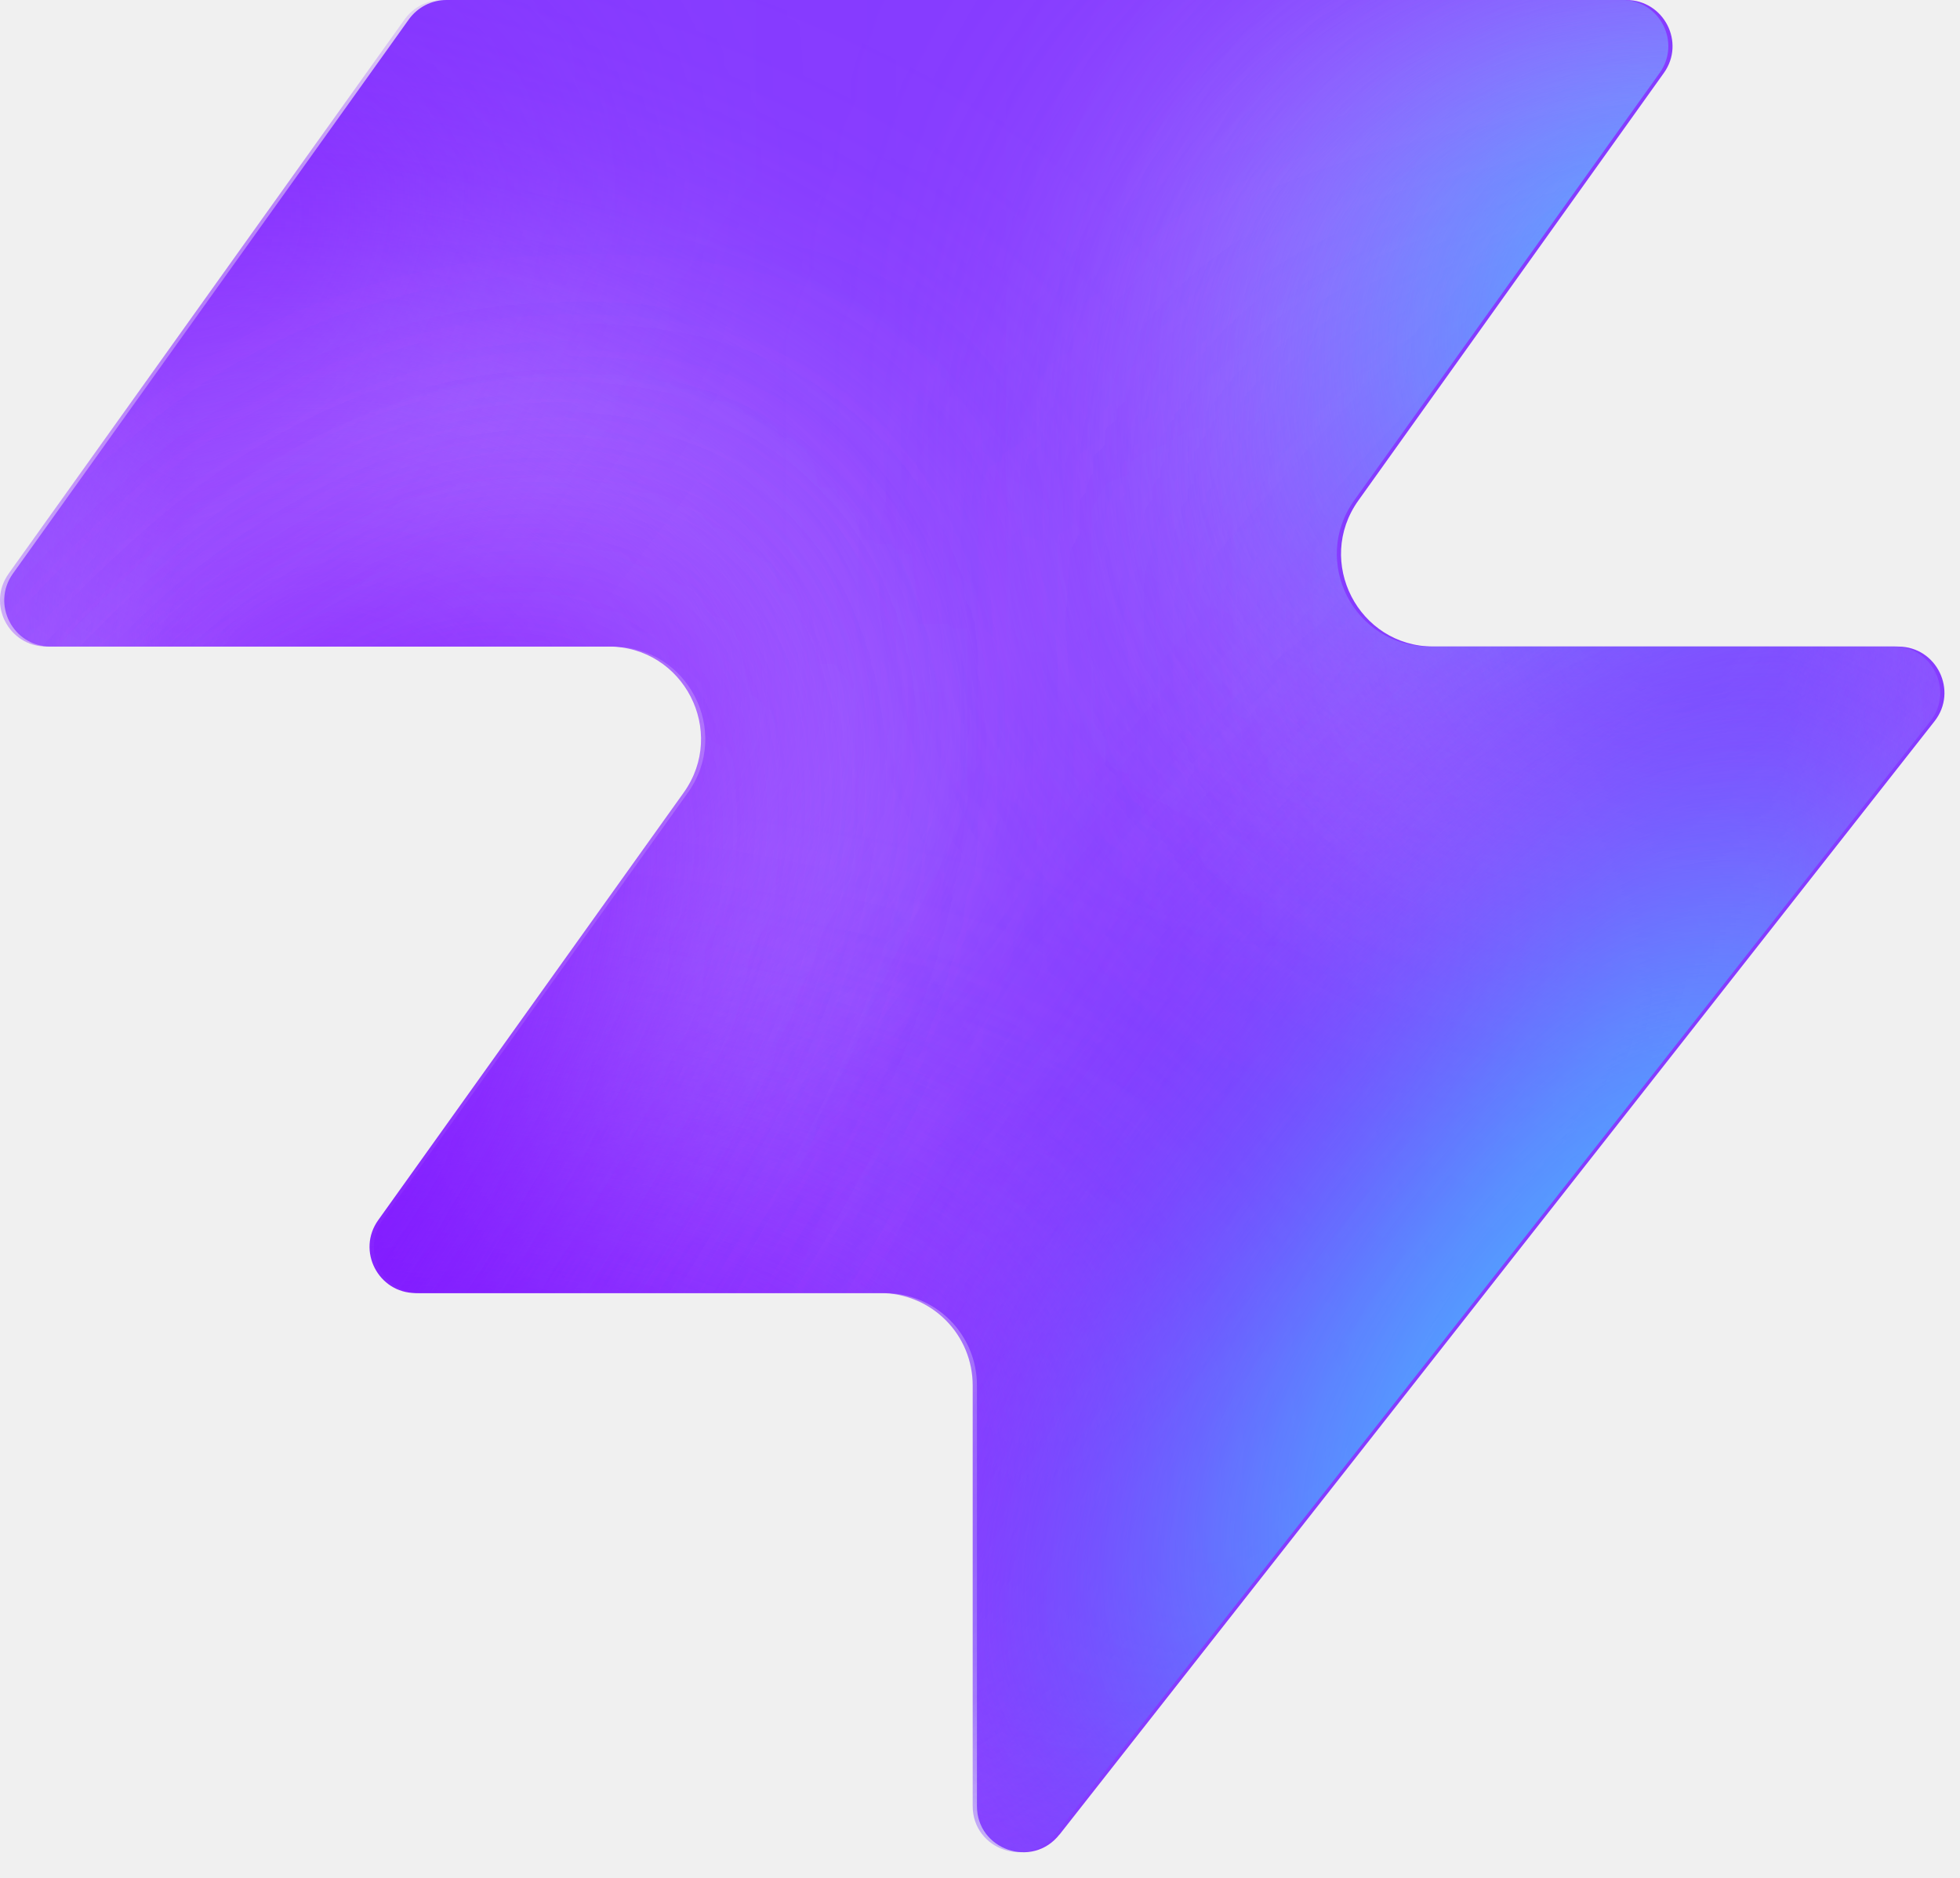
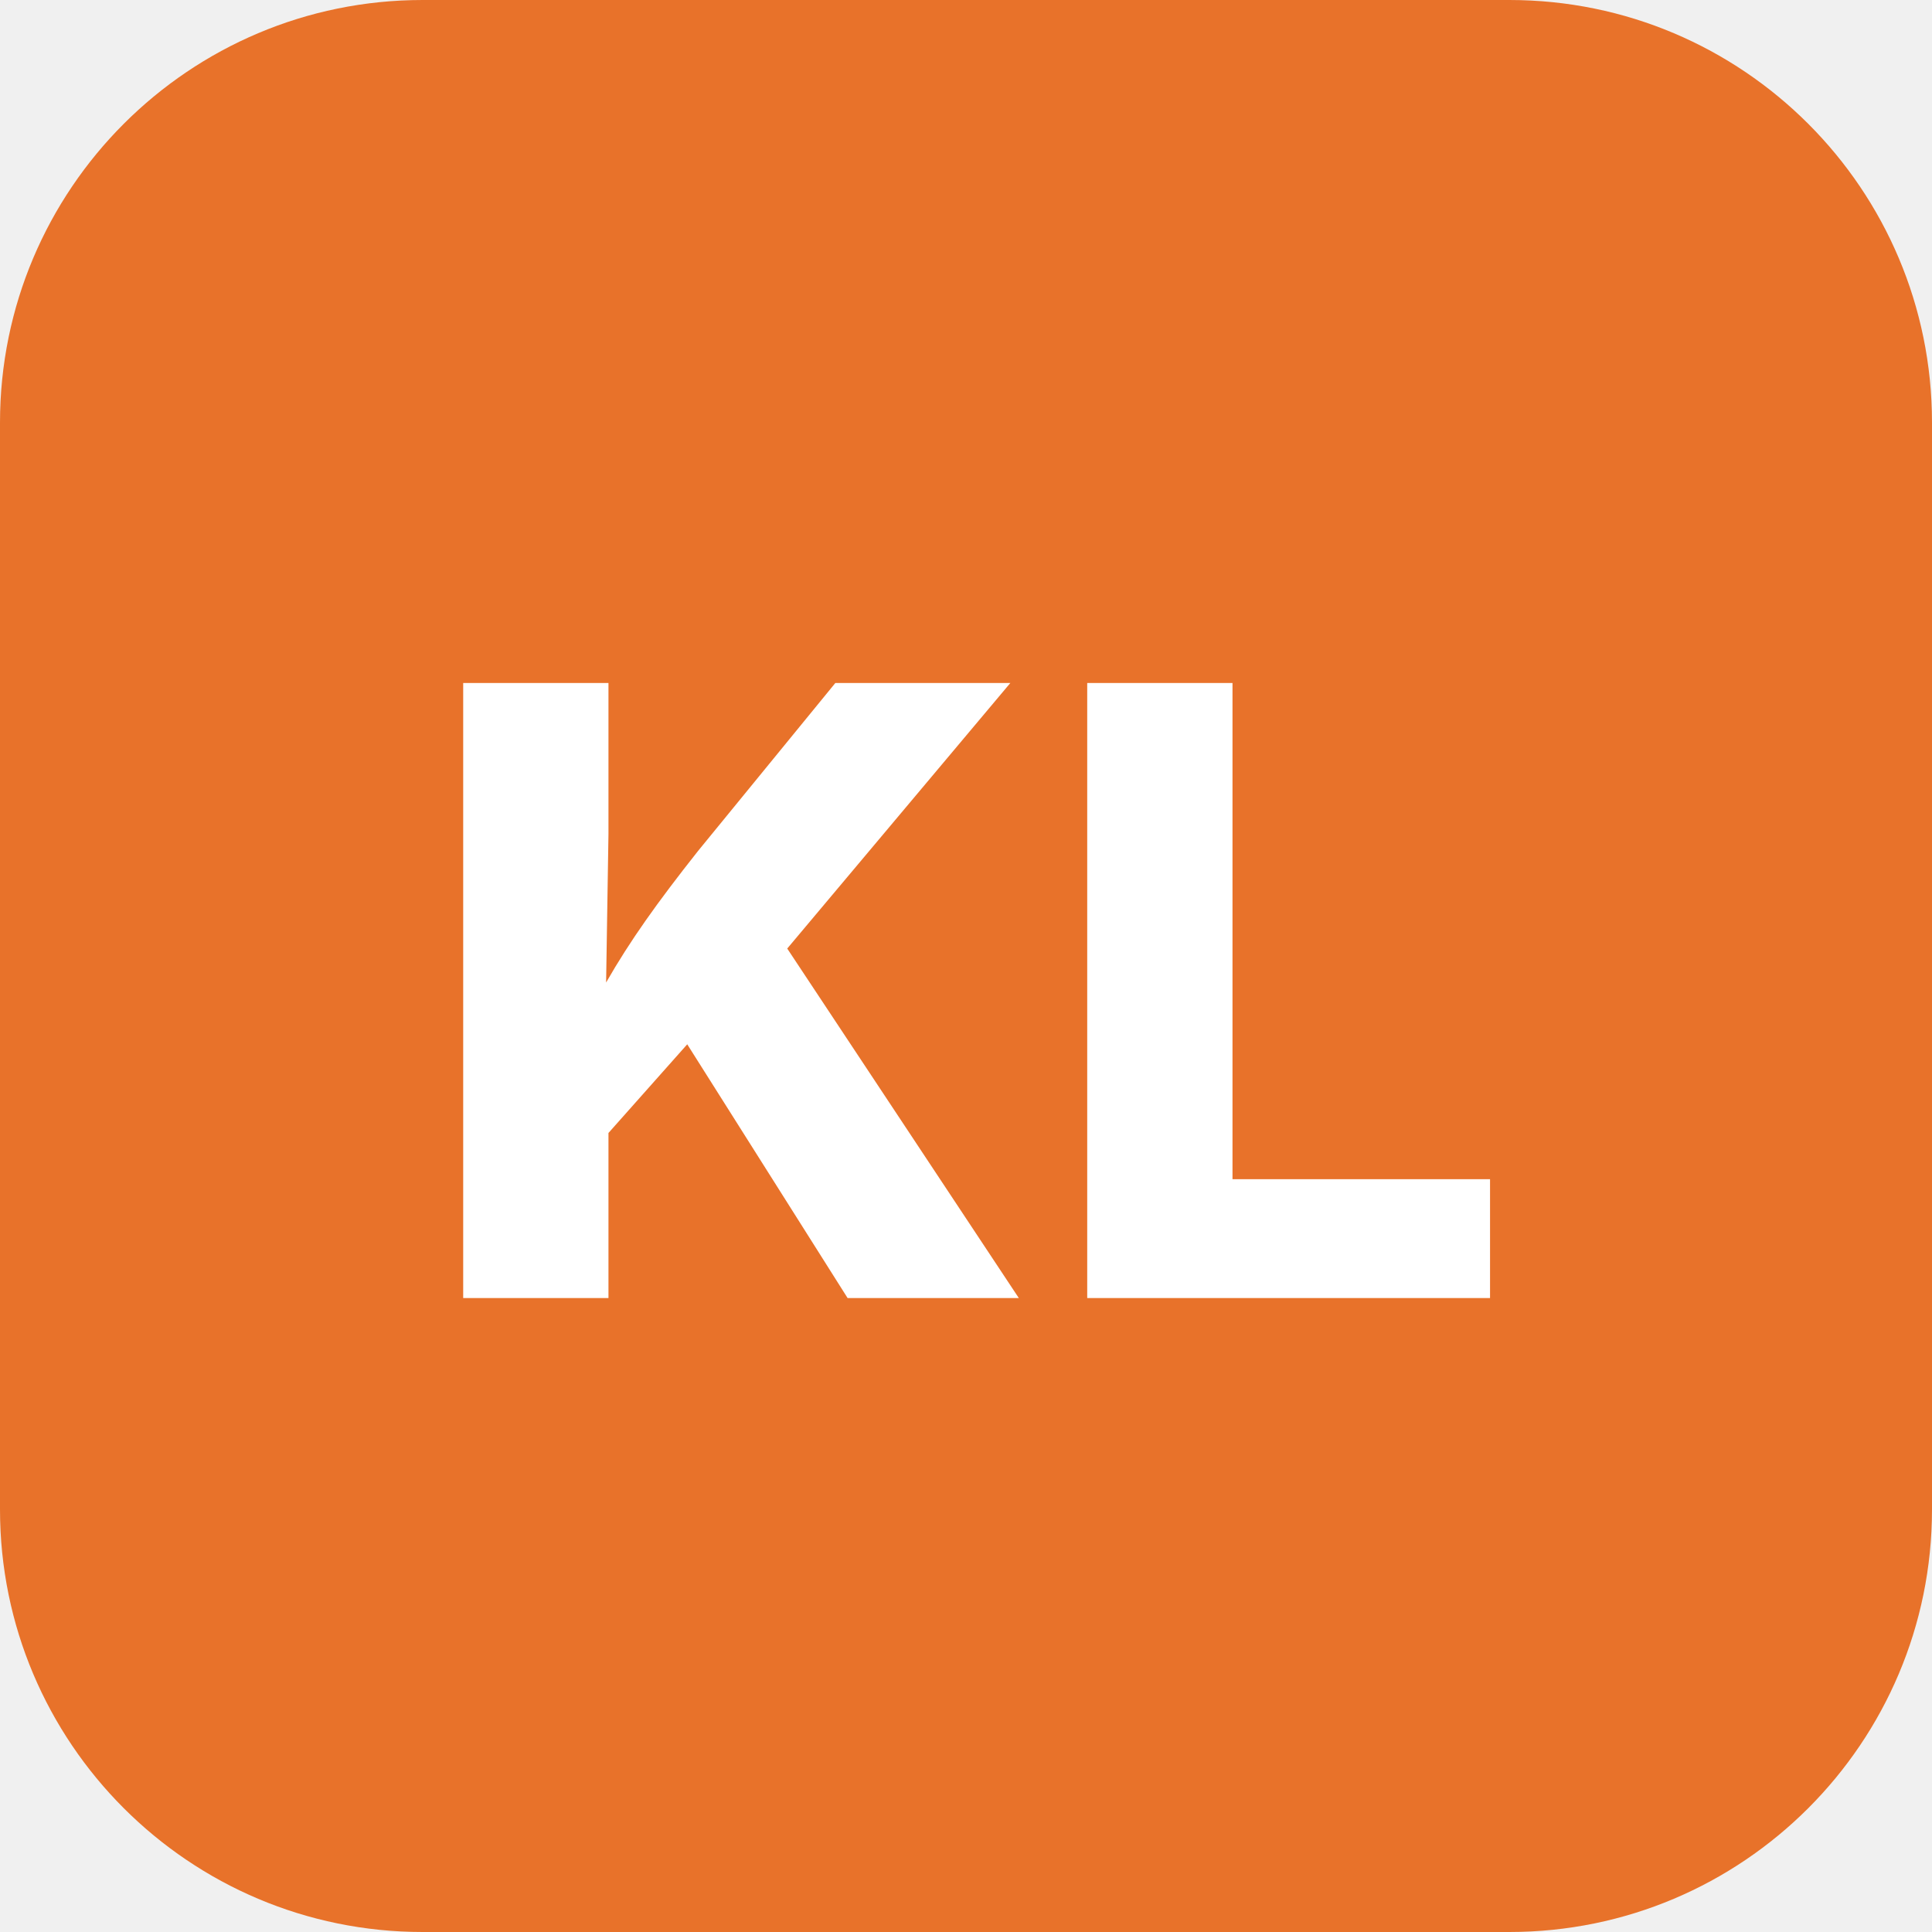
- <svg xmlns="http://www.w3.org/2000/svg" width="48" height="46" fill="none" viewBox="0 0 48 46">
-   <path fill="#863bff" d="M25.946 44.938c-.664.845-2.021.375-2.021-.698V33.937a2.26 2.26 0 0 0-2.262-2.262H10.287c-.92 0-1.456-1.04-.92-1.788l7.48-10.471c1.07-1.497 0-3.578-1.842-3.578H1.237c-.92 0-1.456-1.04-.92-1.788L10.013.474c.214-.297.556-.474.92-.474h28.894c.92 0 1.456 1.04.92 1.788l-7.48 10.471c-1.07 1.498 0 3.579 1.842 3.579h11.377c.943 0 1.473 1.088.89 1.83L25.947 44.94z" style="fill:#863bff;fill:color(display-p3 .525 .23 1);fill-opacity:1" />
-   <mask id="a" width="48" height="46" x="0" y="0" maskUnits="userSpaceOnUse" style="mask-type:alpha">
-     <path fill="#000" d="M25.842 44.938c-.664.844-2.021.375-2.021-.698V33.937a2.26 2.26 0 0 0-2.262-2.262H10.183c-.92 0-1.456-1.04-.92-1.788l7.48-10.471c1.07-1.498 0-3.579-1.842-3.579H1.133c-.92 0-1.456-1.04-.92-1.787L9.91.473c.214-.297.556-.474.92-.474h28.894c.92 0 1.456 1.04.92 1.788l-7.48 10.471c-1.07 1.498 0 3.578 1.842 3.578h11.377c.943 0 1.473 1.088.89 1.832L25.843 44.94z" style="fill:#000;fill-opacity:1" />
-   </mask>
-   <g mask="url(#a)">
-     <g filter="url(#b)">
-       <ellipse cx="5.508" cy="14.704" fill="#ede6ff" rx="5.508" ry="14.704" style="fill:#ede6ff;fill:color(display-p3 .927 .903 1);fill-opacity:1" transform="matrix(.00324 1 1 -.00324 -4.47 31.516)" />
-     </g>
-     <g filter="url(#c)">
-       <ellipse cx="10.399" cy="29.851" fill="#ede6ff" rx="10.399" ry="29.851" style="fill:#ede6ff;fill:color(display-p3 .927 .903 1);fill-opacity:1" transform="matrix(.00324 1 1 -.00324 -39.328 7.883)" />
-     </g>
-     <g filter="url(#d)">
-       <ellipse cx="5.508" cy="30.487" fill="#7e14ff" rx="5.508" ry="30.487" style="fill:#7e14ff;fill:color(display-p3 .492 .077 1);fill-opacity:1" transform="rotate(89.814 -25.913 -14.639)scale(1 -1)" />
-     </g>
-     <g filter="url(#e)">
-       <ellipse cx="5.508" cy="30.599" fill="#7e14ff" rx="5.508" ry="30.599" style="fill:#7e14ff;fill:color(display-p3 .492 .077 1);fill-opacity:1" transform="rotate(89.814 -32.644 -3.334)scale(1 -1)" />
-     </g>
-     <g filter="url(#f)">
-       <ellipse cx="5.508" cy="30.599" fill="#7e14ff" rx="5.508" ry="30.599" style="fill:#7e14ff;fill:color(display-p3 .492 .077 1);fill-opacity:1" transform="matrix(.00324 1 1 -.00324 -34.34 30.47)" />
-     </g>
-     <g filter="url(#g)">
-       <ellipse cx="14.072" cy="22.078" fill="#ede6ff" rx="14.072" ry="22.078" style="fill:#ede6ff;fill:color(display-p3 .927 .903 1);fill-opacity:1" transform="rotate(93.35 24.506 48.493)scale(-1 1)" />
-     </g>
-     <g filter="url(#h)">
-       <ellipse cx="3.47" cy="21.501" fill="#7e14ff" rx="3.47" ry="21.501" style="fill:#7e14ff;fill:color(display-p3 .492 .077 1);fill-opacity:1" transform="rotate(89.009 28.708 47.59)scale(-1 1)" />
-     </g>
-     <g filter="url(#i)">
-       <ellipse cx="3.47" cy="21.501" fill="#7e14ff" rx="3.47" ry="21.501" style="fill:#7e14ff;fill:color(display-p3 .492 .077 1);fill-opacity:1" transform="rotate(89.009 28.708 47.59)scale(-1 1)" />
-     </g>
-     <g filter="url(#j)">
-       <ellipse cx=".387" cy="8.972" fill="#7e14ff" rx="4.407" ry="29.108" style="fill:#7e14ff;fill:color(display-p3 .492 .077 1);fill-opacity:1" transform="rotate(39.51 .387 8.972)" />
-     </g>
-     <g filter="url(#k)">
-       <ellipse cx="47.523" cy="-6.092" fill="#7e14ff" rx="4.407" ry="29.108" style="fill:#7e14ff;fill:color(display-p3 .492 .077 1);fill-opacity:1" transform="rotate(37.892 47.523 -6.092)" />
-     </g>
-     <g filter="url(#l)">
-       <ellipse cx="41.412" cy="6.333" fill="#47bfff" rx="5.971" ry="9.665" style="fill:#47bfff;fill:color(display-p3 .28 .748 1);fill-opacity:1" transform="rotate(37.892 41.412 6.333)" />
-     </g>
-     <g filter="url(#m)">
-       <ellipse cx="-1.879" cy="38.332" fill="#7e14ff" rx="4.407" ry="29.108" style="fill:#7e14ff;fill:color(display-p3 .492 .077 1);fill-opacity:1" transform="rotate(37.892 -1.88 38.332)" />
-     </g>
-     <g filter="url(#n)">
-       <ellipse cx="-1.879" cy="38.332" fill="#7e14ff" rx="4.407" ry="29.108" style="fill:#7e14ff;fill:color(display-p3 .492 .077 1);fill-opacity:1" transform="rotate(37.892 -1.88 38.332)" />
-     </g>
-     <g filter="url(#o)">
-       <ellipse cx="35.651" cy="29.907" fill="#7e14ff" rx="4.407" ry="29.108" style="fill:#7e14ff;fill:color(display-p3 .492 .077 1);fill-opacity:1" transform="rotate(37.892 35.651 29.907)" />
-     </g>
-     <g filter="url(#p)">
-       <ellipse cx="38.418" cy="32.4" fill="#47bfff" rx="5.971" ry="15.297" style="fill:#47bfff;fill:color(display-p3 .28 .748 1);fill-opacity:1" transform="rotate(37.892 38.418 32.4)" />
-     </g>
-   </g>
-   <defs>
-     <filter id="b" width="60.045" height="41.654" x="-19.77" y="16.149" color-interpolation-filters="sRGB" filterUnits="userSpaceOnUse">
-       <feFlood flood-opacity="0" result="BackgroundImageFix" />
-       <feBlend in="SourceGraphic" in2="BackgroundImageFix" result="shape" />
-       <feGaussianBlur result="effect1_foregroundBlur_2002_17158" stdDeviation="7.659" />
-     </filter>
-     <filter id="c" width="90.34" height="51.437" x="-54.613" y="-7.533" color-interpolation-filters="sRGB" filterUnits="userSpaceOnUse">
-       <feFlood flood-opacity="0" result="BackgroundImageFix" />
-       <feBlend in="SourceGraphic" in2="BackgroundImageFix" result="shape" />
-       <feGaussianBlur result="effect1_foregroundBlur_2002_17158" stdDeviation="7.659" />
-     </filter>
-     <filter id="d" width="79.355" height="29.4" x="-49.64" y="2.03" color-interpolation-filters="sRGB" filterUnits="userSpaceOnUse">
-       <feFlood flood-opacity="0" result="BackgroundImageFix" />
-       <feBlend in="SourceGraphic" in2="BackgroundImageFix" result="shape" />
-       <feGaussianBlur result="effect1_foregroundBlur_2002_17158" stdDeviation="4.596" />
-     </filter>
-     <filter id="e" width="79.579" height="29.4" x="-45.045" y="20.029" color-interpolation-filters="sRGB" filterUnits="userSpaceOnUse">
-       <feFlood flood-opacity="0" result="BackgroundImageFix" />
-       <feBlend in="SourceGraphic" in2="BackgroundImageFix" result="shape" />
-       <feGaussianBlur result="effect1_foregroundBlur_2002_17158" stdDeviation="4.596" />
-     </filter>
-     <filter id="f" width="79.579" height="29.4" x="-43.513" y="21.178" color-interpolation-filters="sRGB" filterUnits="userSpaceOnUse">
-       <feFlood flood-opacity="0" result="BackgroundImageFix" />
-       <feBlend in="SourceGraphic" in2="BackgroundImageFix" result="shape" />
-       <feGaussianBlur result="effect1_foregroundBlur_2002_17158" stdDeviation="4.596" />
-     </filter>
-     <filter id="g" width="74.749" height="58.852" x="15.756" y="-17.901" color-interpolation-filters="sRGB" filterUnits="userSpaceOnUse">
-       <feFlood flood-opacity="0" result="BackgroundImageFix" />
-       <feBlend in="SourceGraphic" in2="BackgroundImageFix" result="shape" />
-       <feGaussianBlur result="effect1_foregroundBlur_2002_17158" stdDeviation="7.659" />
-     </filter>
-     <filter id="h" width="61.377" height="25.362" x="23.548" y="2.284" color-interpolation-filters="sRGB" filterUnits="userSpaceOnUse">
-       <feFlood flood-opacity="0" result="BackgroundImageFix" />
-       <feBlend in="SourceGraphic" in2="BackgroundImageFix" result="shape" />
-       <feGaussianBlur result="effect1_foregroundBlur_2002_17158" stdDeviation="4.596" />
-     </filter>
-     <filter id="i" width="61.377" height="25.362" x="23.548" y="2.284" color-interpolation-filters="sRGB" filterUnits="userSpaceOnUse">
-       <feFlood flood-opacity="0" result="BackgroundImageFix" />
-       <feBlend in="SourceGraphic" in2="BackgroundImageFix" result="shape" />
-       <feGaussianBlur result="effect1_foregroundBlur_2002_17158" stdDeviation="4.596" />
-     </filter>
-     <filter id="j" width="56.045" height="63.649" x="-27.636" y="-22.853" color-interpolation-filters="sRGB" filterUnits="userSpaceOnUse">
-       <feFlood flood-opacity="0" result="BackgroundImageFix" />
-       <feBlend in="SourceGraphic" in2="BackgroundImageFix" result="shape" />
-       <feGaussianBlur result="effect1_foregroundBlur_2002_17158" stdDeviation="4.596" />
-     </filter>
-     <filter id="k" width="54.814" height="64.646" x="20.116" y="-38.415" color-interpolation-filters="sRGB" filterUnits="userSpaceOnUse">
-       <feFlood flood-opacity="0" result="BackgroundImageFix" />
-       <feBlend in="SourceGraphic" in2="BackgroundImageFix" result="shape" />
-       <feGaussianBlur result="effect1_foregroundBlur_2002_17158" stdDeviation="4.596" />
-     </filter>
-     <filter id="l" width="33.541" height="35.313" x="24.641" y="-11.323" color-interpolation-filters="sRGB" filterUnits="userSpaceOnUse">
-       <feFlood flood-opacity="0" result="BackgroundImageFix" />
-       <feBlend in="SourceGraphic" in2="BackgroundImageFix" result="shape" />
-       <feGaussianBlur result="effect1_foregroundBlur_2002_17158" stdDeviation="4.596" />
-     </filter>
-     <filter id="m" width="54.814" height="64.646" x="-29.286" y="6.009" color-interpolation-filters="sRGB" filterUnits="userSpaceOnUse">
-       <feFlood flood-opacity="0" result="BackgroundImageFix" />
-       <feBlend in="SourceGraphic" in2="BackgroundImageFix" result="shape" />
-       <feGaussianBlur result="effect1_foregroundBlur_2002_17158" stdDeviation="4.596" />
-     </filter>
-     <filter id="n" width="54.814" height="64.646" x="-29.286" y="6.009" color-interpolation-filters="sRGB" filterUnits="userSpaceOnUse">
-       <feFlood flood-opacity="0" result="BackgroundImageFix" />
-       <feBlend in="SourceGraphic" in2="BackgroundImageFix" result="shape" />
-       <feGaussianBlur result="effect1_foregroundBlur_2002_17158" stdDeviation="4.596" />
-     </filter>
-     <filter id="o" width="54.814" height="64.646" x="8.244" y="-2.416" color-interpolation-filters="sRGB" filterUnits="userSpaceOnUse">
-       <feFlood flood-opacity="0" result="BackgroundImageFix" />
-       <feBlend in="SourceGraphic" in2="BackgroundImageFix" result="shape" />
-       <feGaussianBlur result="effect1_foregroundBlur_2002_17158" stdDeviation="4.596" />
-     </filter>
-     <filter id="p" width="39.409" height="43.623" x="18.713" y="10.588" color-interpolation-filters="sRGB" filterUnits="userSpaceOnUse">
-       <feFlood flood-opacity="0" result="BackgroundImageFix" />
-       <feBlend in="SourceGraphic" in2="BackgroundImageFix" result="shape" />
-       <feGaussianBlur result="effect1_foregroundBlur_2002_17158" stdDeviation="4.596" />
-     </filter>
-   </defs>
+ <svg xmlns="http://www.w3.org/2000/svg" viewBox="0 0 64 64">
+   <rect width="64" height="64" rx="14" fill="#E8722A" />
+   <text x="32" y="43" text-anchor="middle" font-family="Inter, Segoe UI, Arial, sans-serif" font-weight="800" font-size="28" fill="#fff">KL</text>
</svg>
